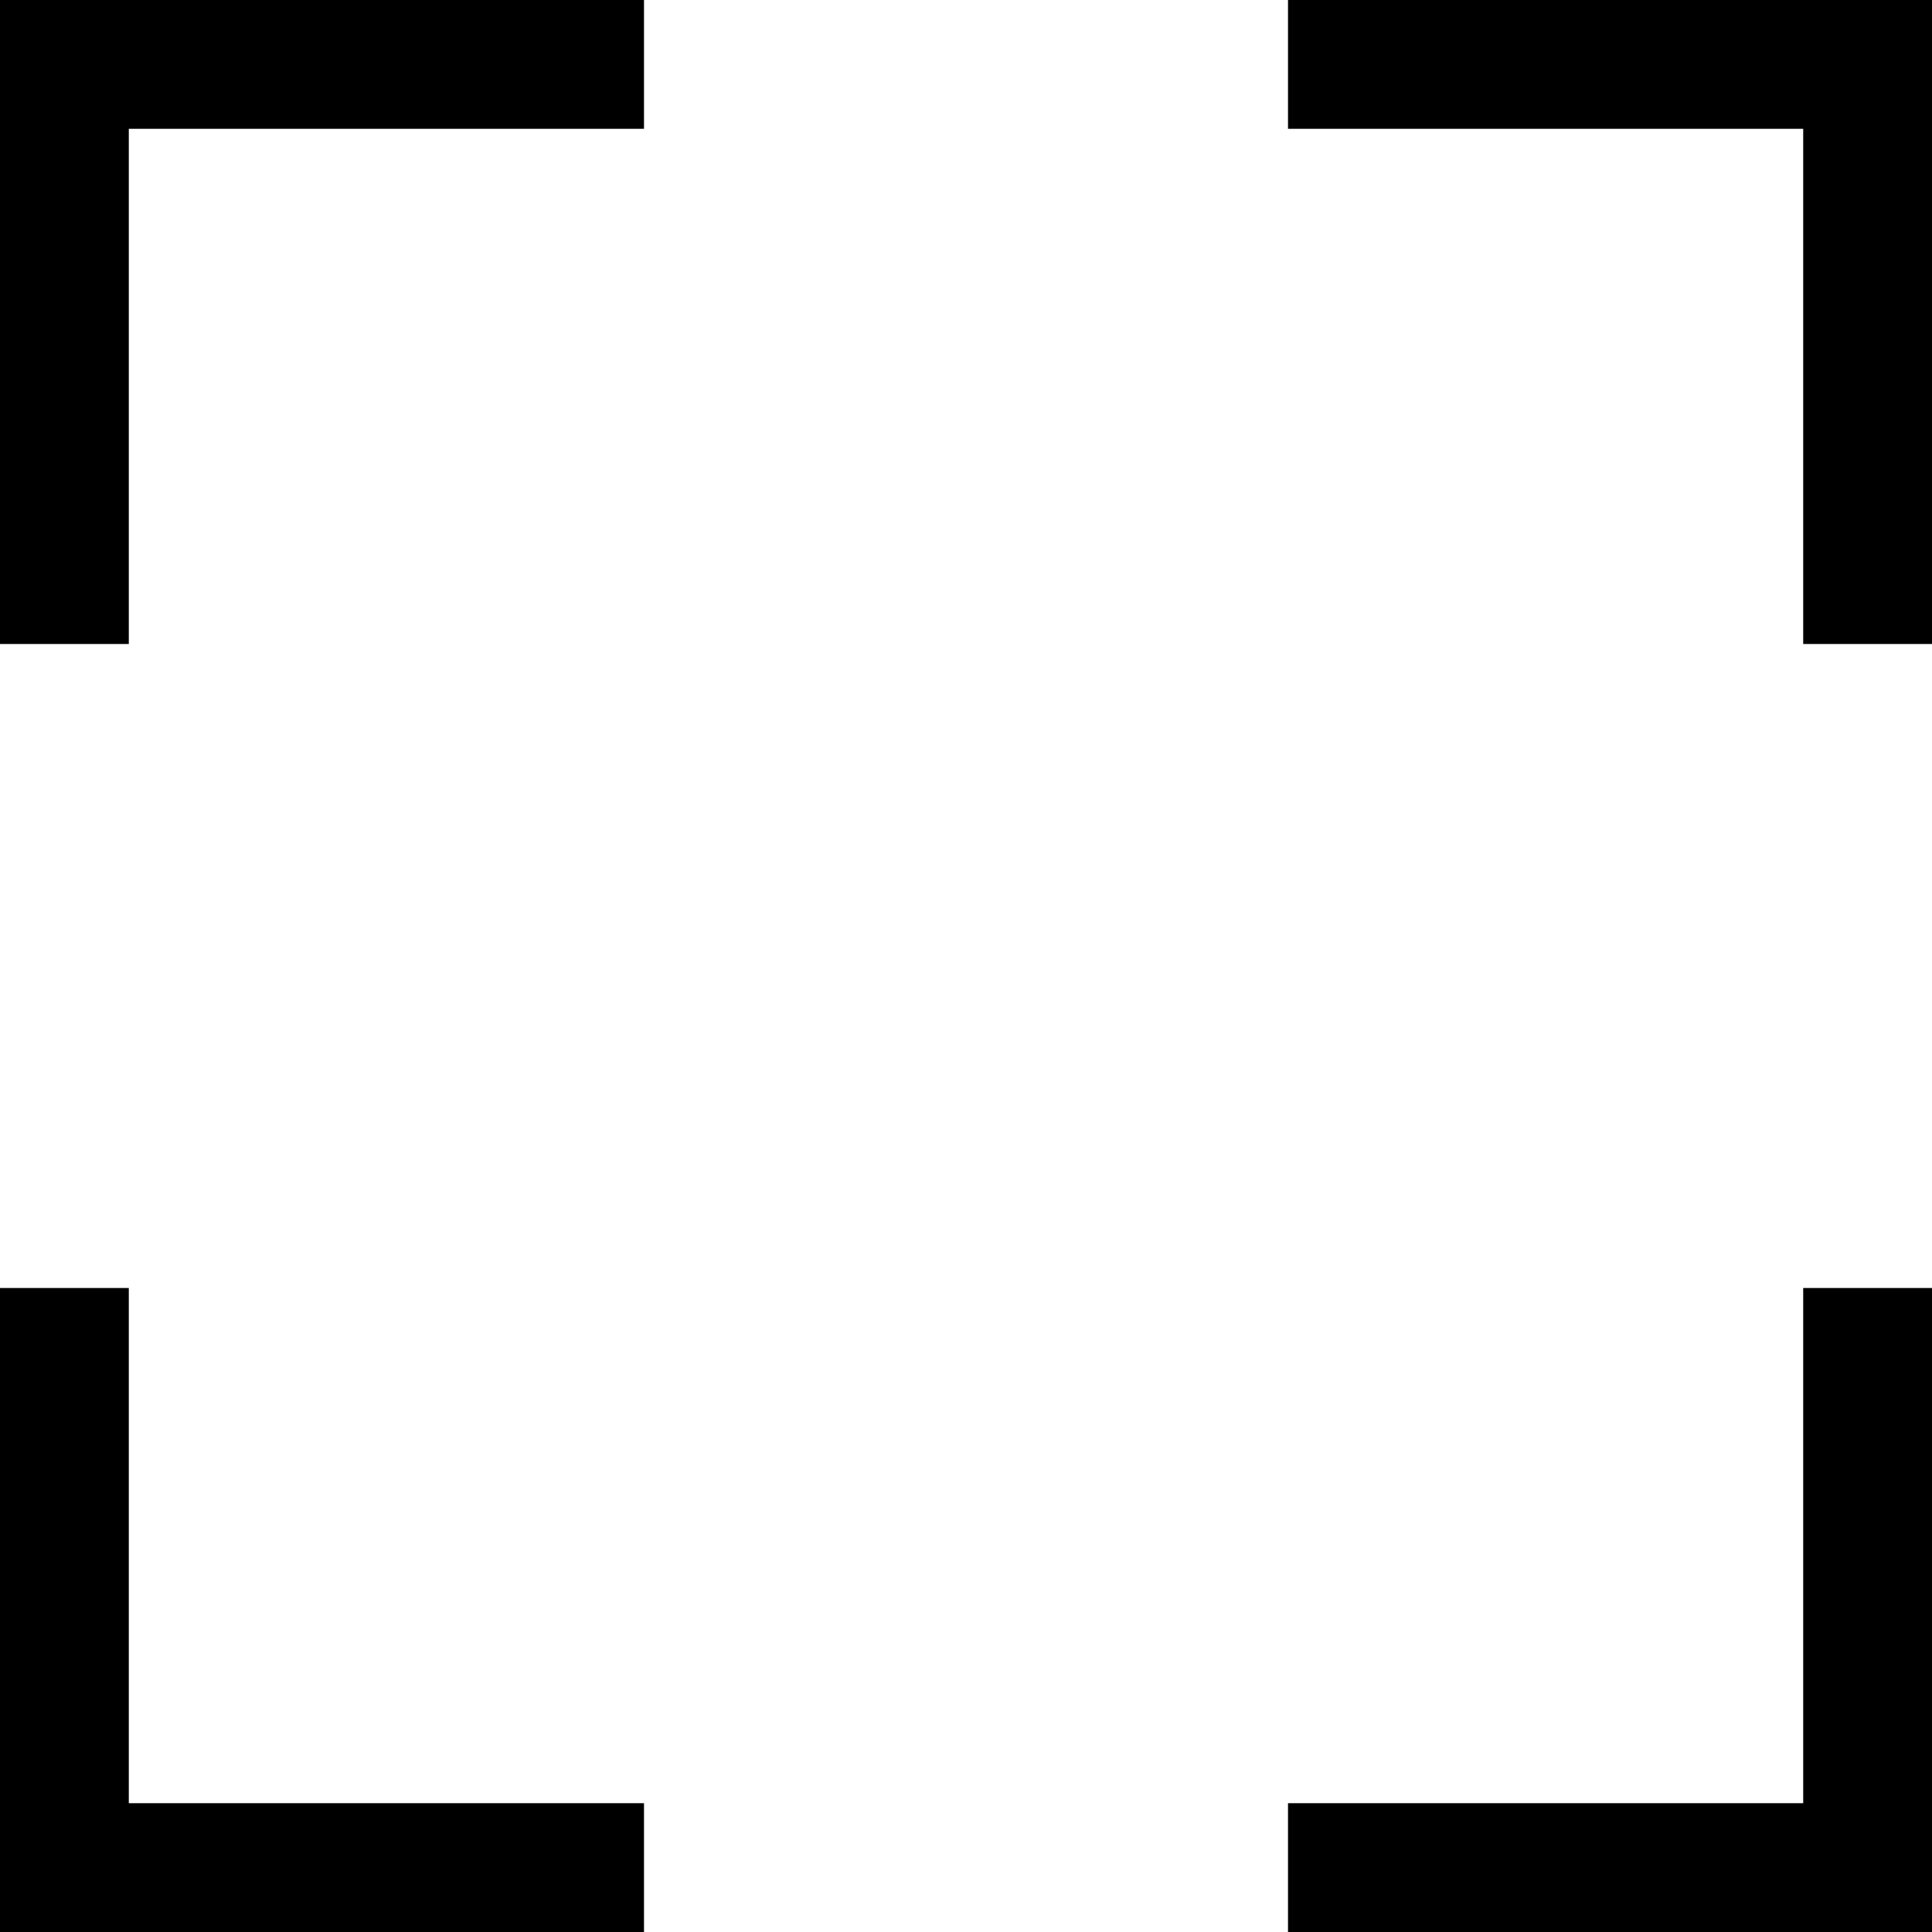
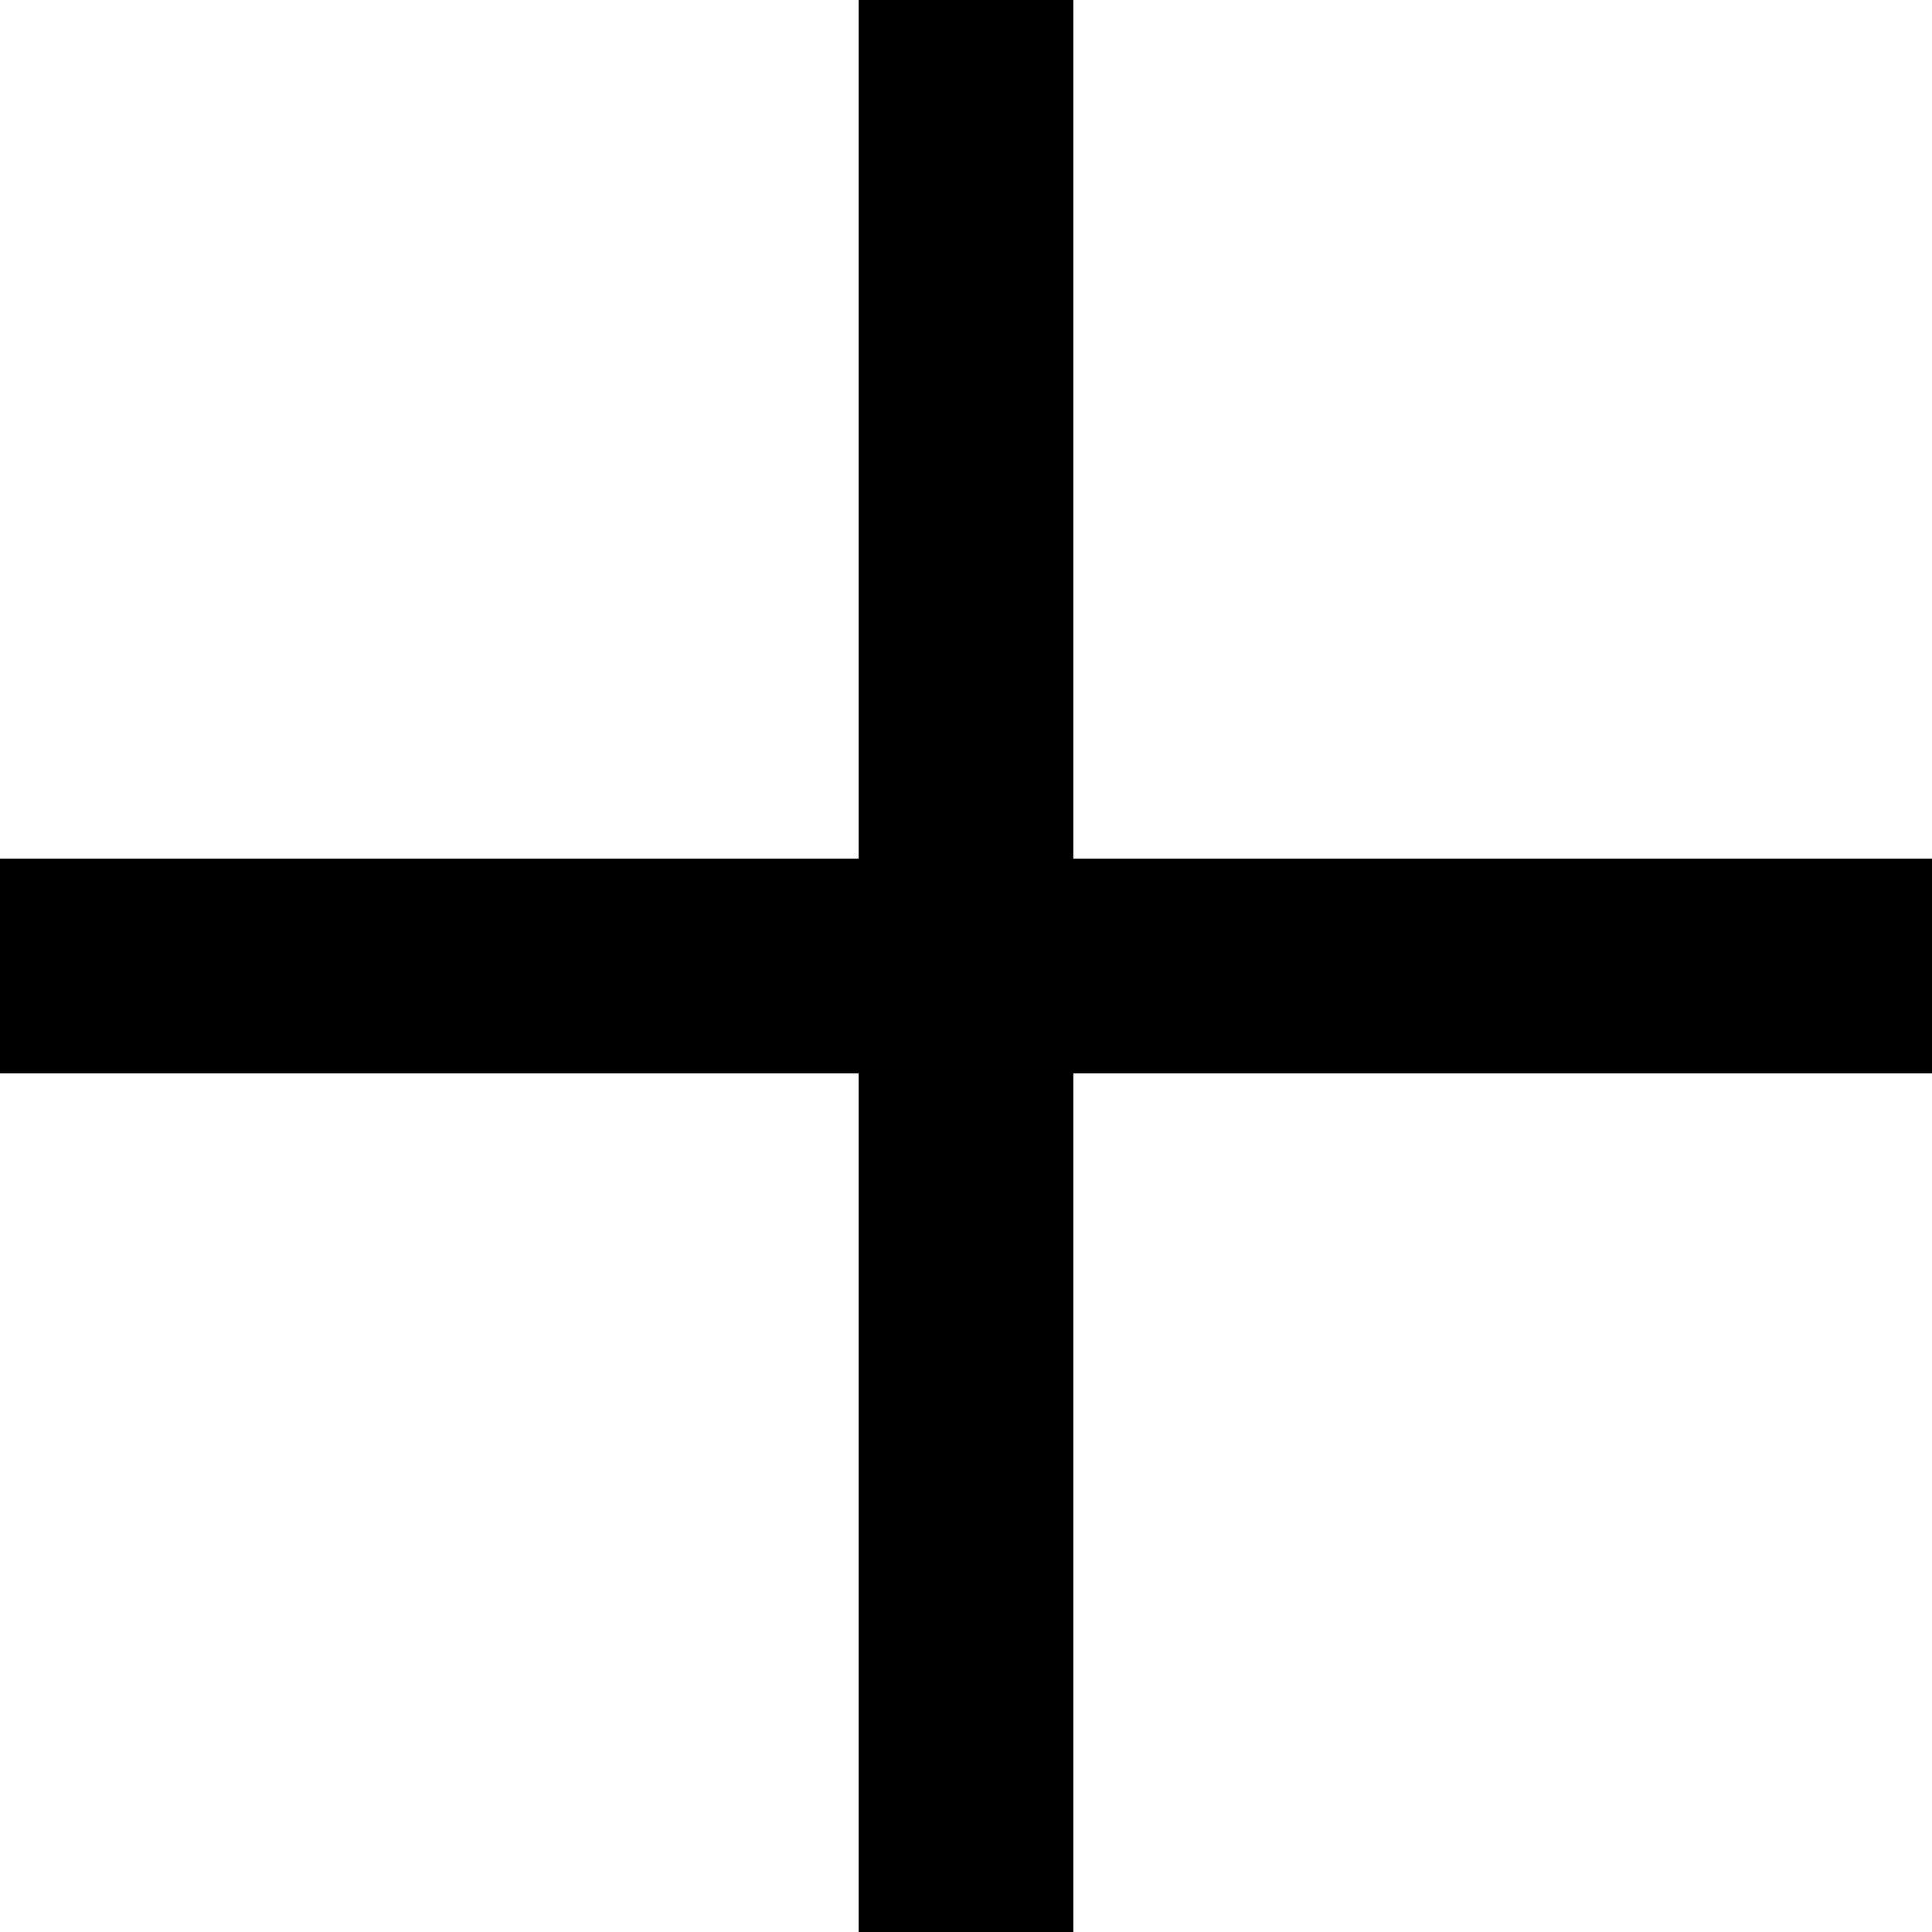
- <svg xmlns="http://www.w3.org/2000/svg" version="1.1" id="Layer_1" x="0px" y="0px" width="15px" height="15px" viewBox="0 0 15 15" enable-background="new 0 0 15 15" xml:space="preserve">
-   <rect width="5" height="1" />
-   <rect x="10" width="5" height="1" />
-   <rect x="10" y="14" width="5" height="1" />
-   <rect y="14" width="5" height="1" />
-   <rect y="10" width="1" height="5" />
-   <rect x="14" y="10" width="1" height="5" />
-   <rect x="14" width="1" height="5" />
-   <rect width="1" height="5" />
+ <svg xmlns="http://www.w3.org/2000/svg" version="1.1" id="Layer_1" x="0px" y="0px" width="9px" height="9px" viewBox="0 0 9 9" enable-background="new 0 0 9 9" xml:space="preserve">
+   <rect x="4" width="1" height="5" />
+   <rect x="4" y="4" width="5" height="1" />
+   <rect x="4" y="4" width="1" height="5" />
+   <rect y="4" width="5" height="1" />
</svg>
